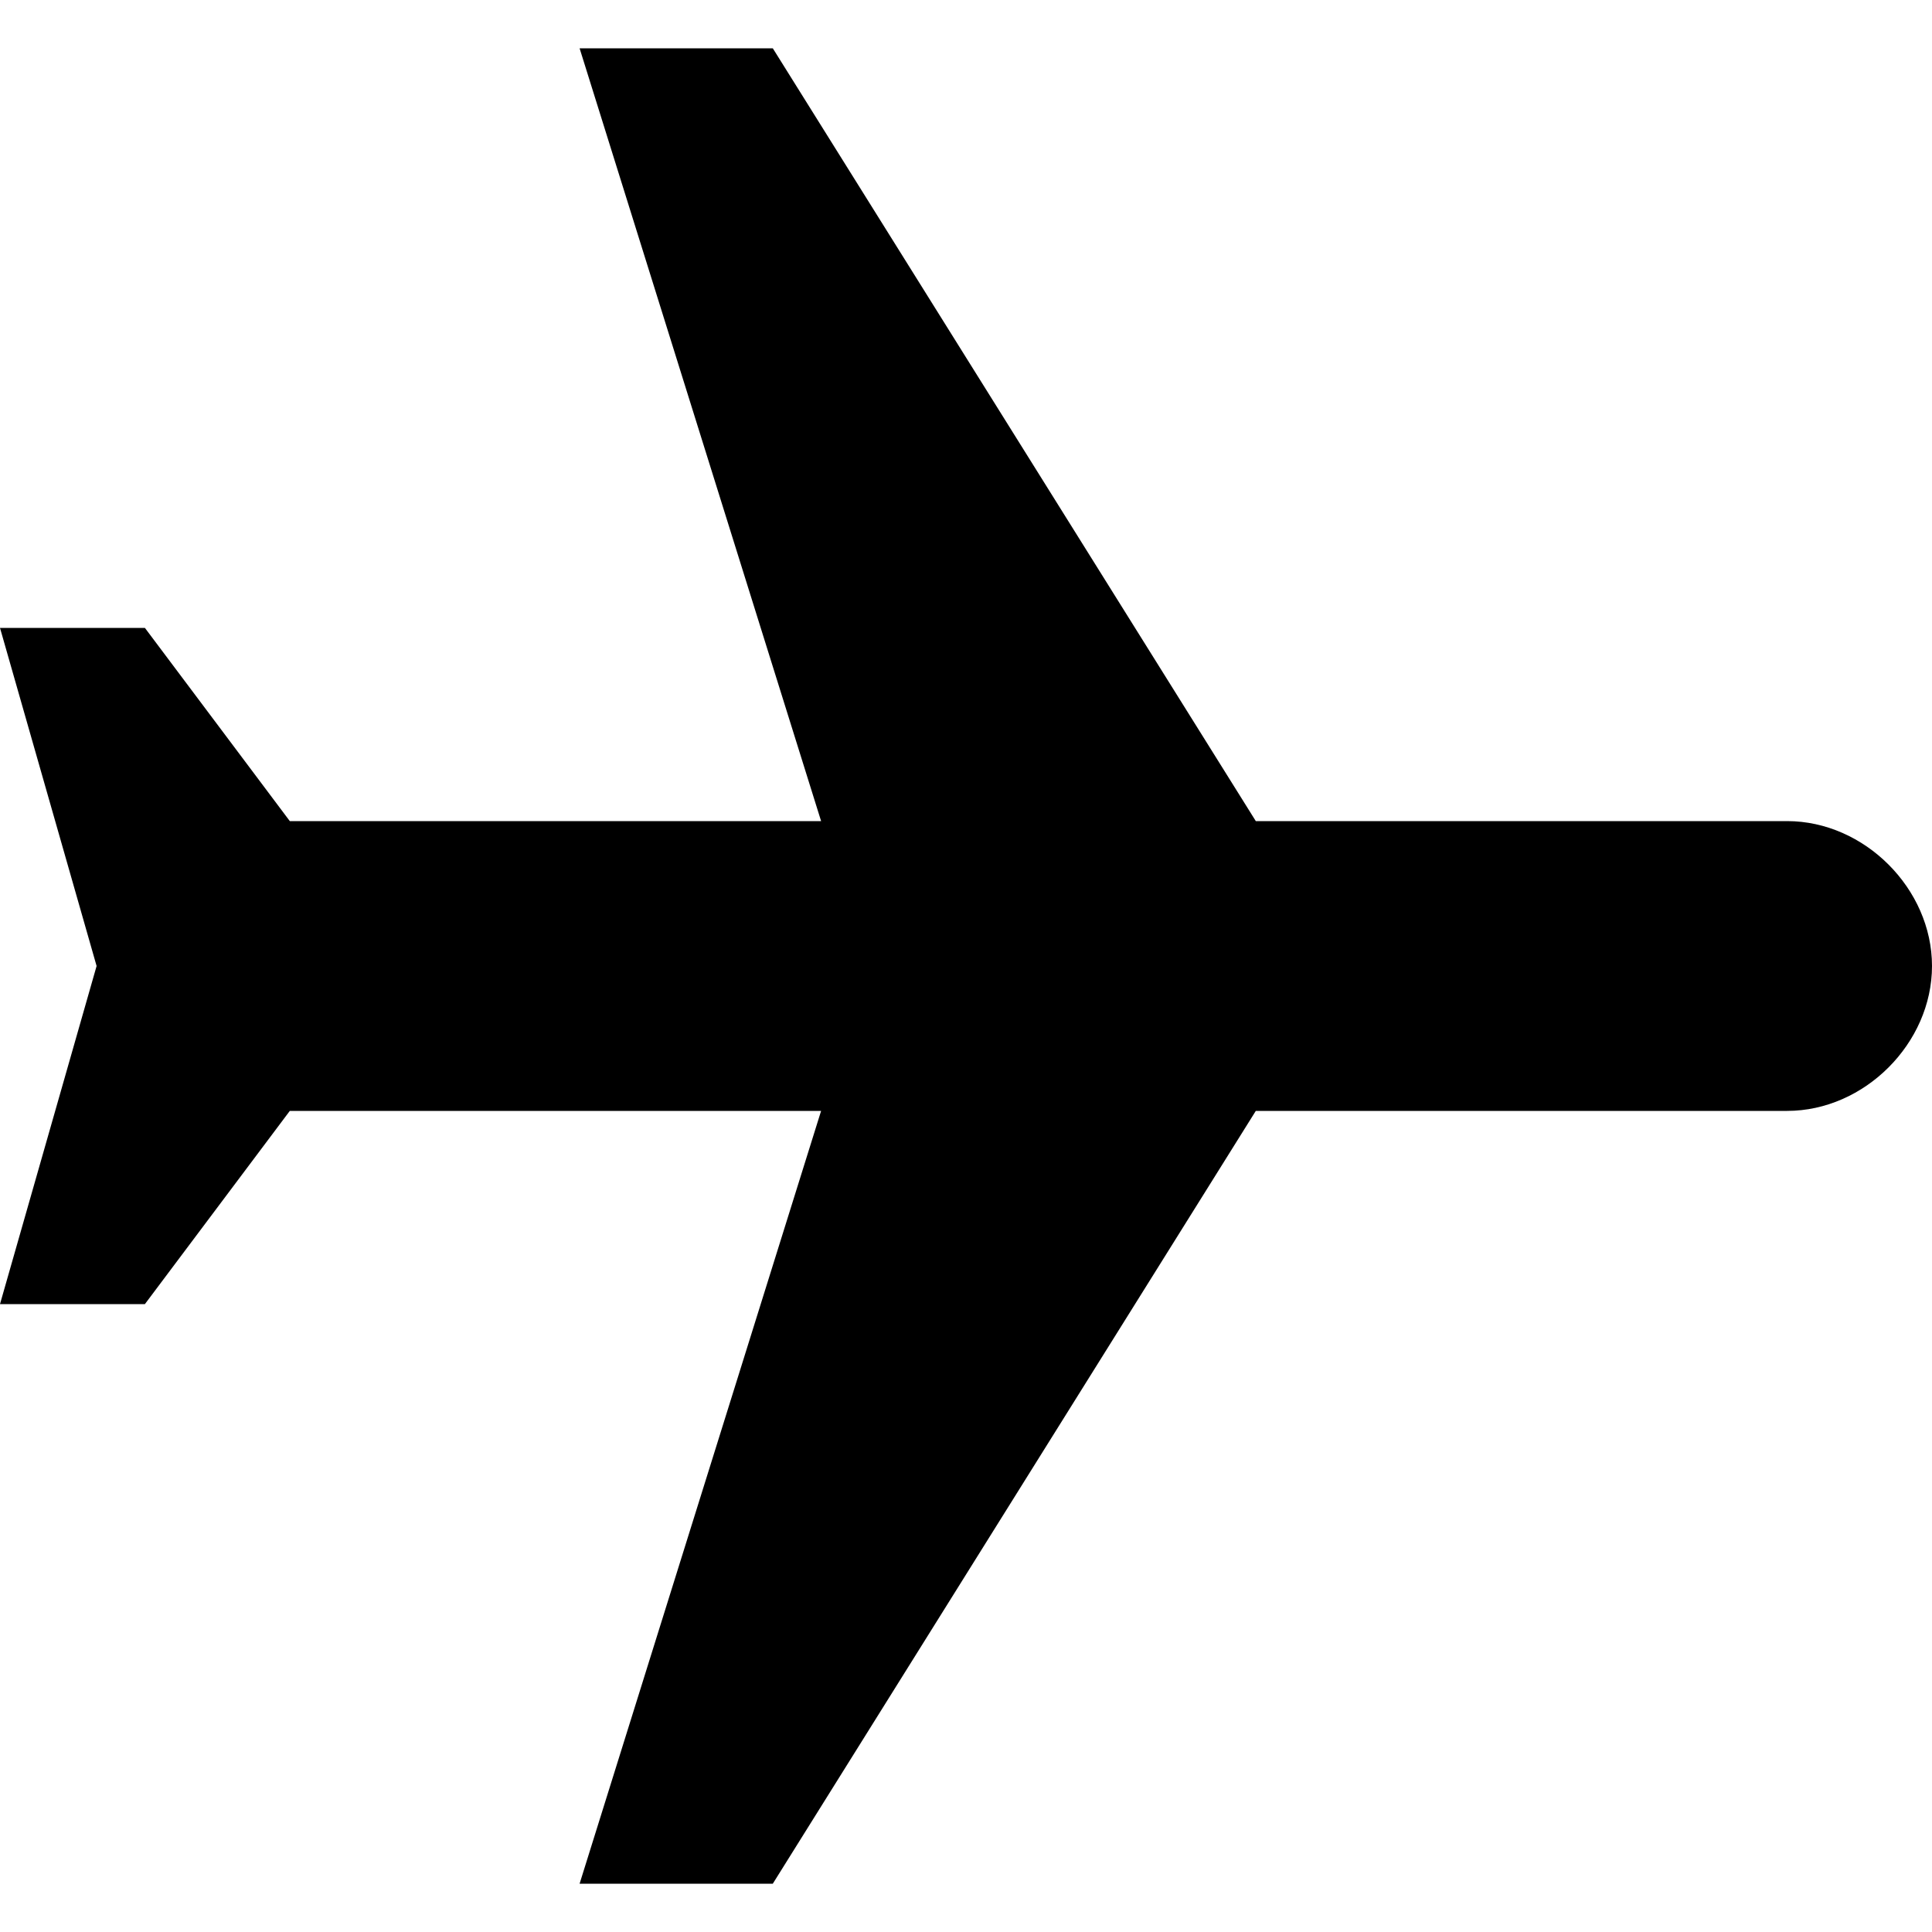
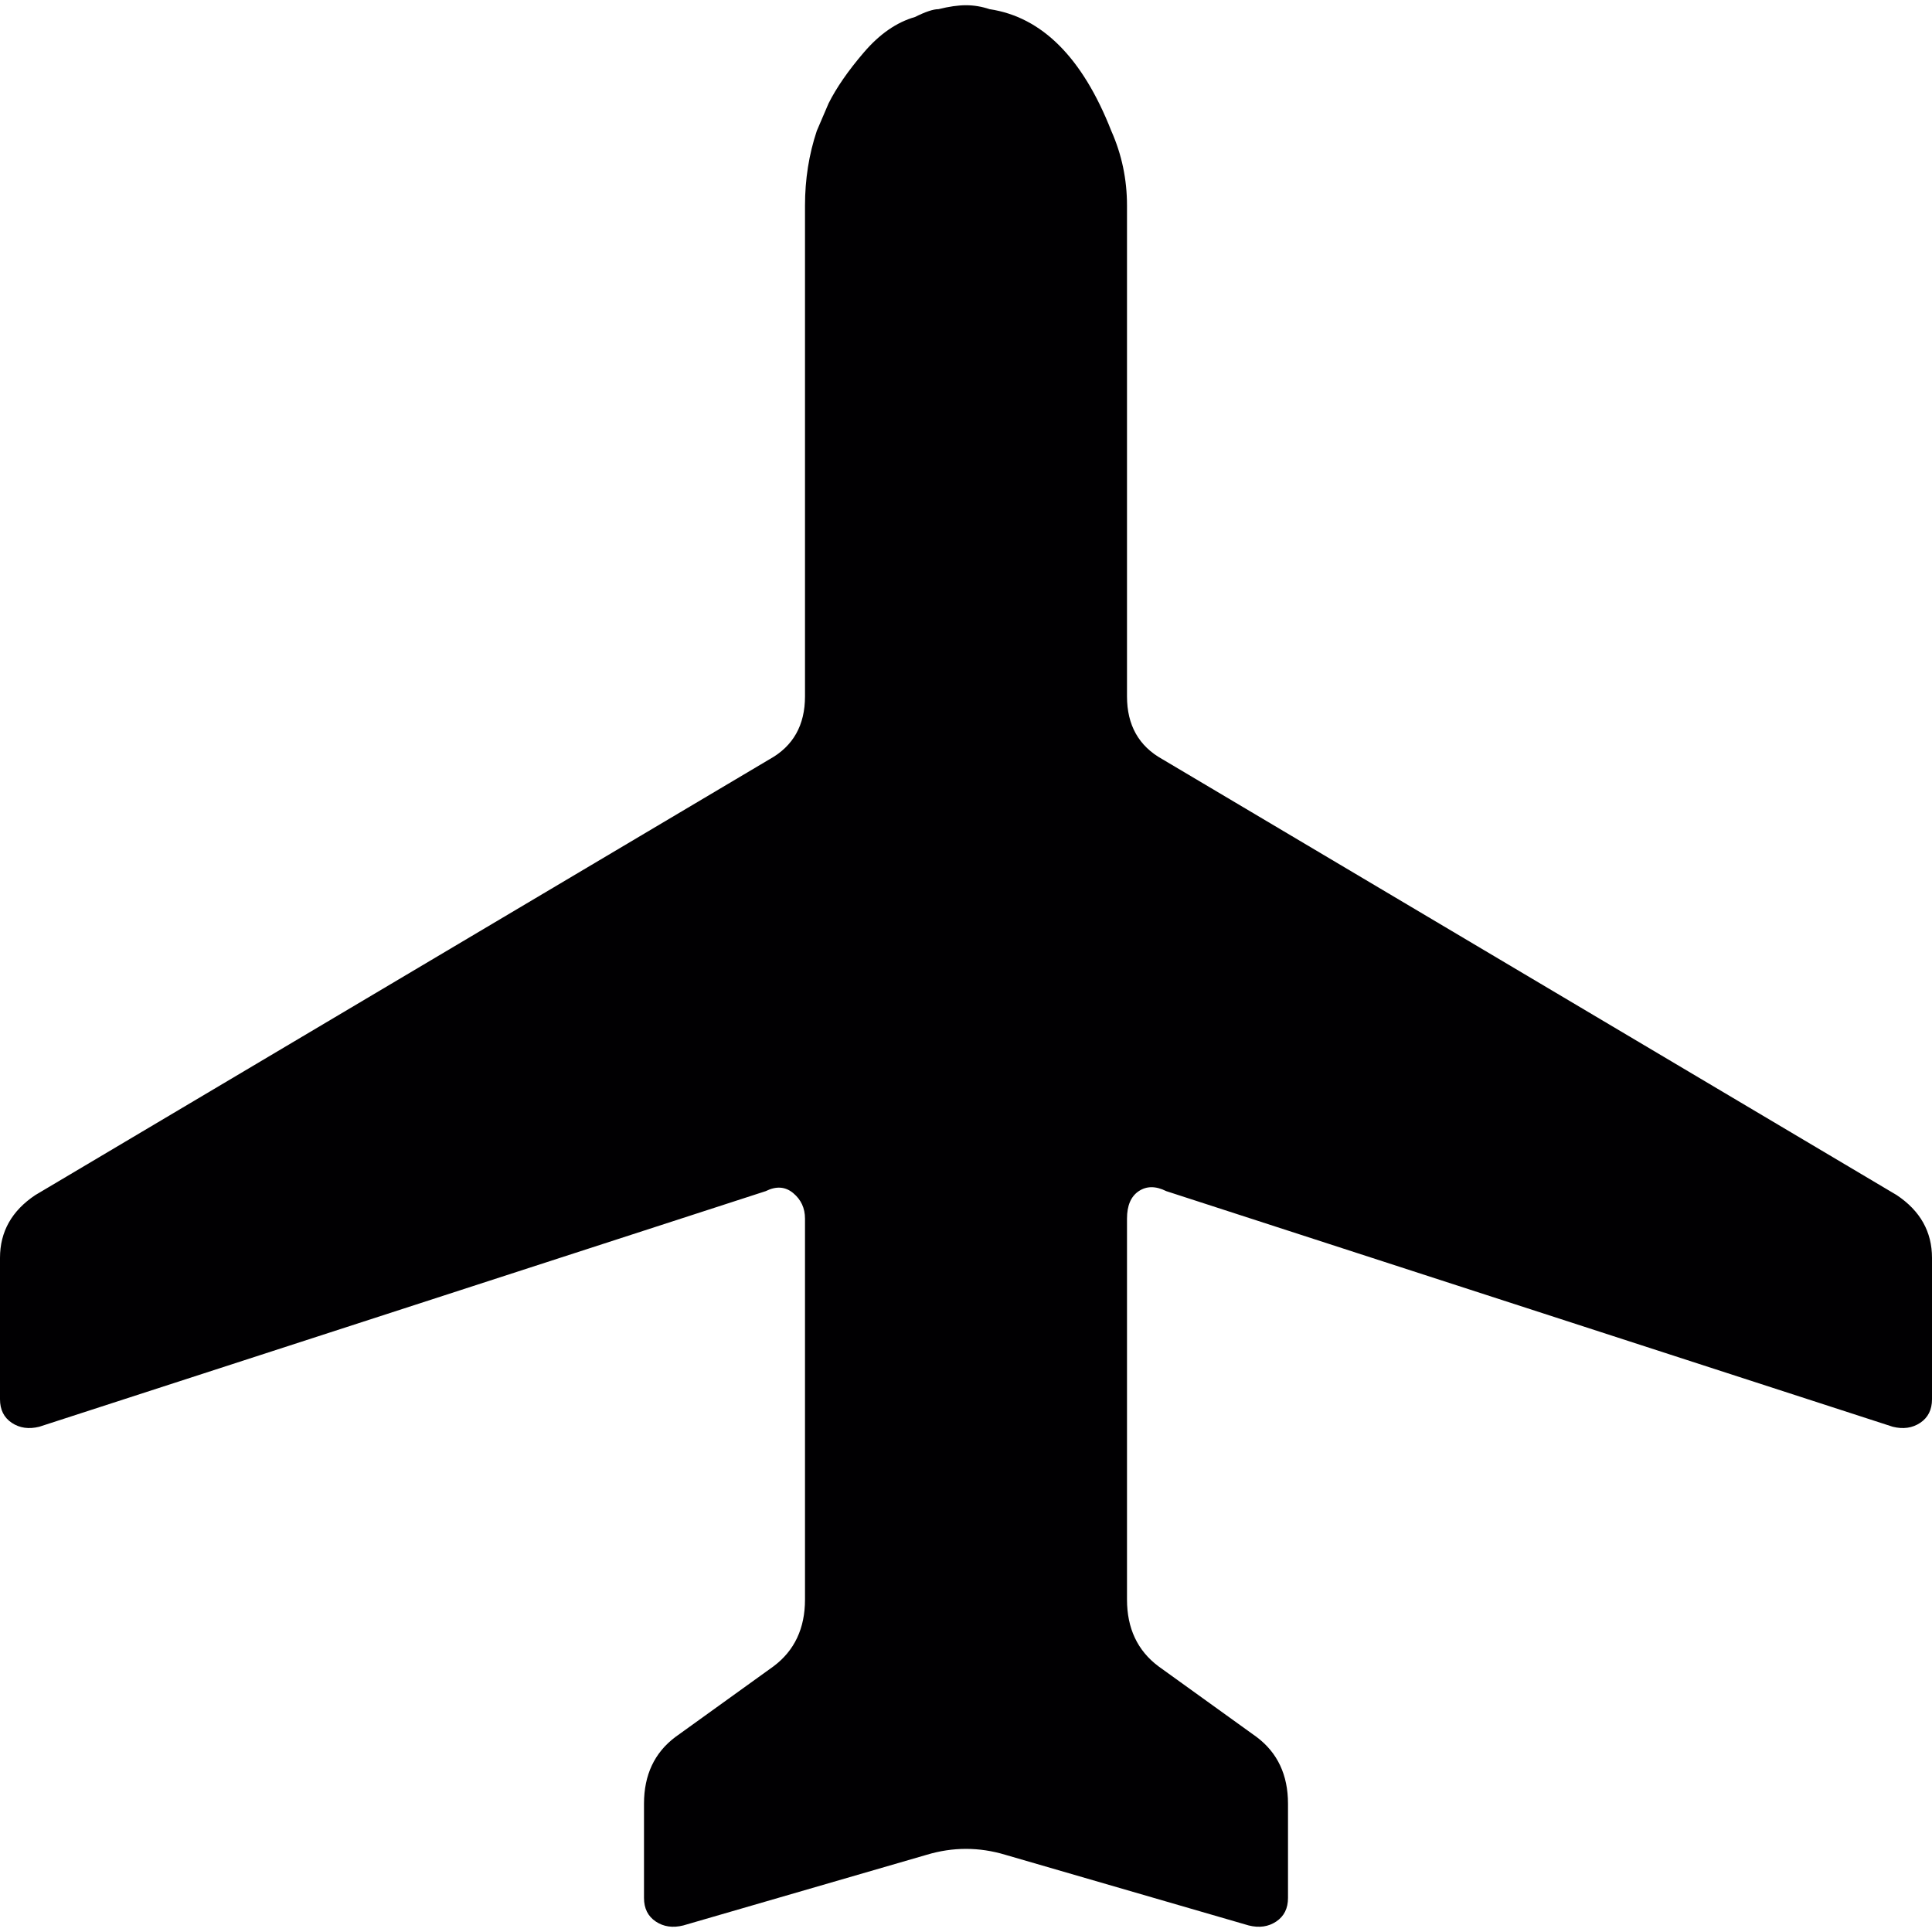
- <svg xmlns="http://www.w3.org/2000/svg" version="1.1" id="Capa_1" x="0px" y="0px" width="510px" height="510px" viewBox="0 0 510 510" style="enable-background:new 0 0 510 510;" xml:space="preserve">
+ <svg xmlns="http://www.w3.org/2000/svg" version="1.1" id="Capa_1" x="0px" y="0px" viewBox="0 0 492 492" style="enable-background:new 0 0 492 492;" xml:space="preserve">
  <g>
-     <g id="flights">
-       <path d="M510,255c0-20.4-17.85-38.25-38.25-38.25H331.5L204,12.75h-51l63.75,204H76.5l-38.25-51H0L25.5,255L0,344.25h38.25    l38.25-51h140.25l-63.75,204h51l127.5-204h140.25C492.15,293.25,510,275.4,510,255z" />
+     <g>
+       <path style="fill:#010002;" d="M482,363.333c2.667,0.666,5,0.332,7-1c2-1.334,3-3.334,3-6v-36c0-6.668-3-12-9-16l-187-111    c-6-3.334-9-8.668-9-16v-125c0-6.667-1.333-13-4-19c-7.333-18.667-17.667-29-31-31c-2-0.667-4-1-6-1s-4.333,0.333-7,1    c-0.667,0-1.5,0.167-2.5,0.5s-2.167,0.833-3.5,1.5c-4.667,1.333-9,4.333-13,9s-7,9-9,13l-3,7c-2,6-3,12.333-3,19v125    c0,7.333-3,12.667-9,16l-187,111c-6,4-9,9.332-9,16v36c0,2.666,1,4.666,3,6c2,1.332,4.333,1.666,7,1l185-60    c2.667-1.334,5-1.168,7,0.5c2,1.666,3,3.832,3,6.5v97c0,7.334-2.667,13-8,17l-25,18c-5.333,4-8,9.666-8,17v24c0,2.666,1,4.666,3,6    s4.333,1.666,7,1l62-18c6.667-2,13.333-2,20,0l62,18c2.667,0.666,5,0.334,7-1s3-3.334,3-6v-24c0-7.334-2.667-13-8-17l-25-18    c-5.333-4-8-9.666-8-17v-97c0-3.334,1-5.668,3-7c2-1.334,4.333-1.334,7,0L482,363.333z" />
    </g>
  </g>
  <g>
</g>
  <g>
</g>
  <g>
</g>
  <g>
</g>
  <g>
</g>
  <g>
</g>
  <g>
</g>
  <g>
</g>
  <g>
</g>
  <g>
</g>
  <g>
</g>
  <g>
</g>
  <g>
</g>
  <g>
</g>
  <g>
</g>
</svg>
